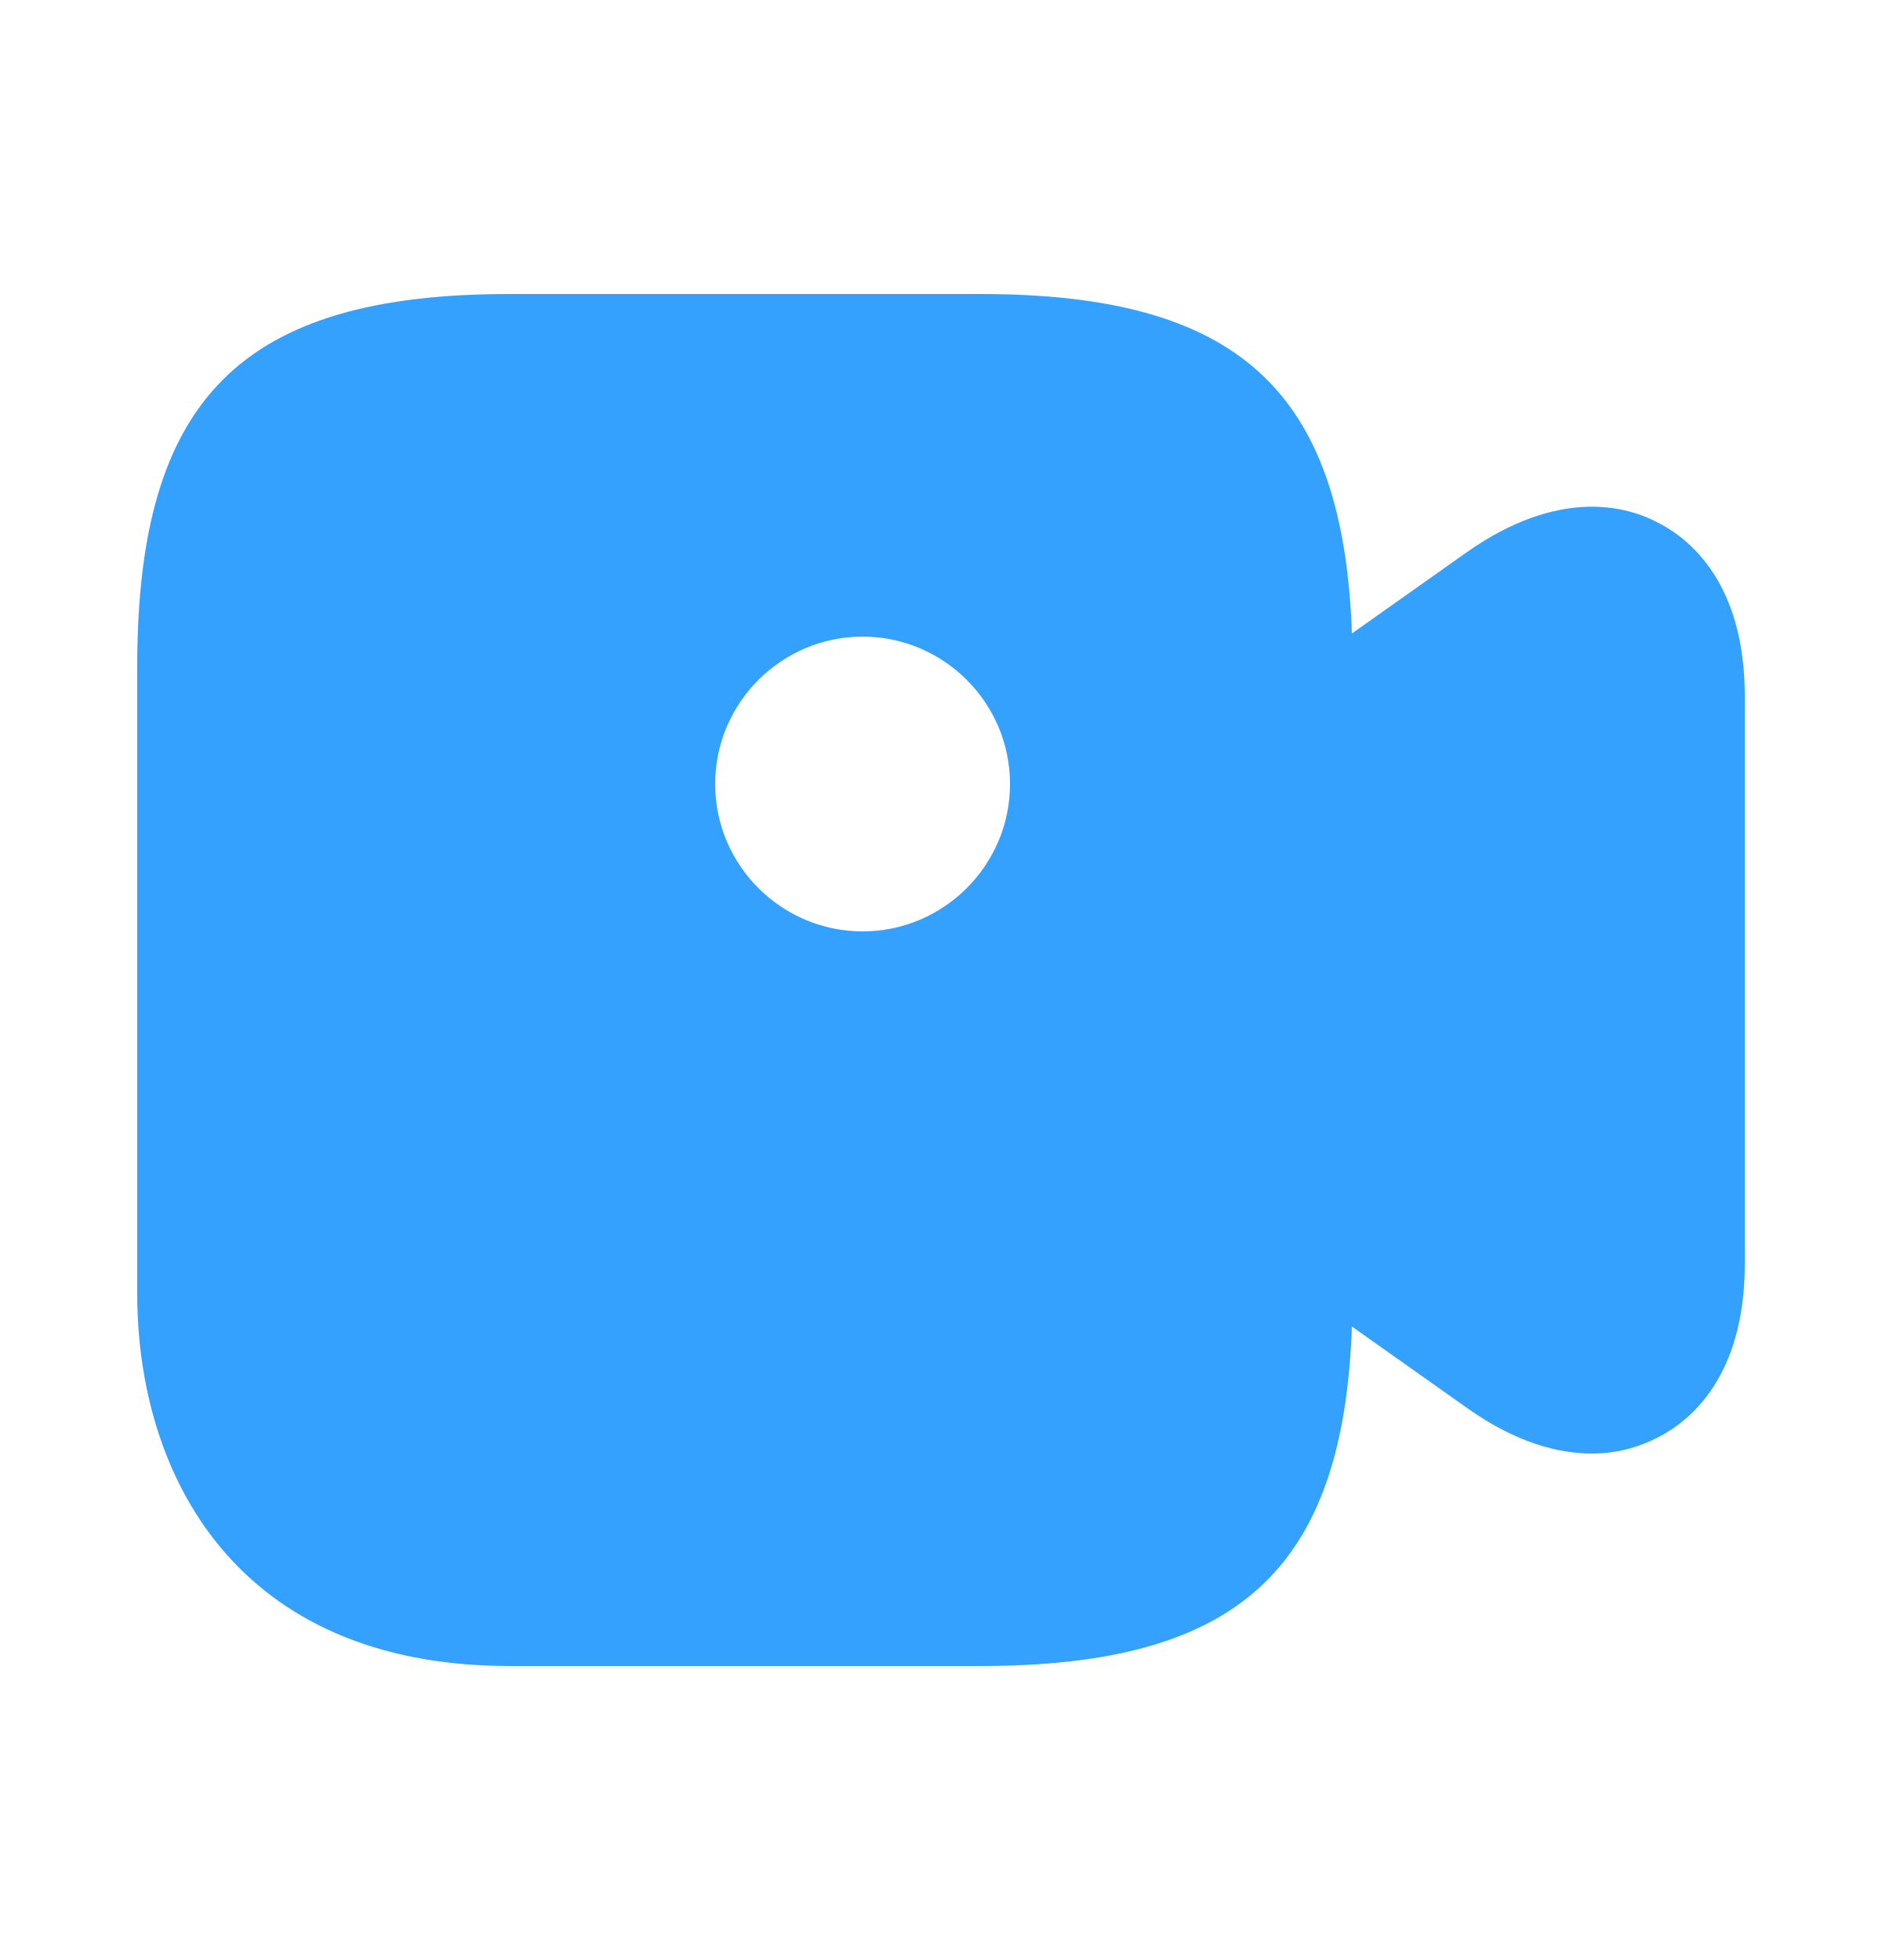
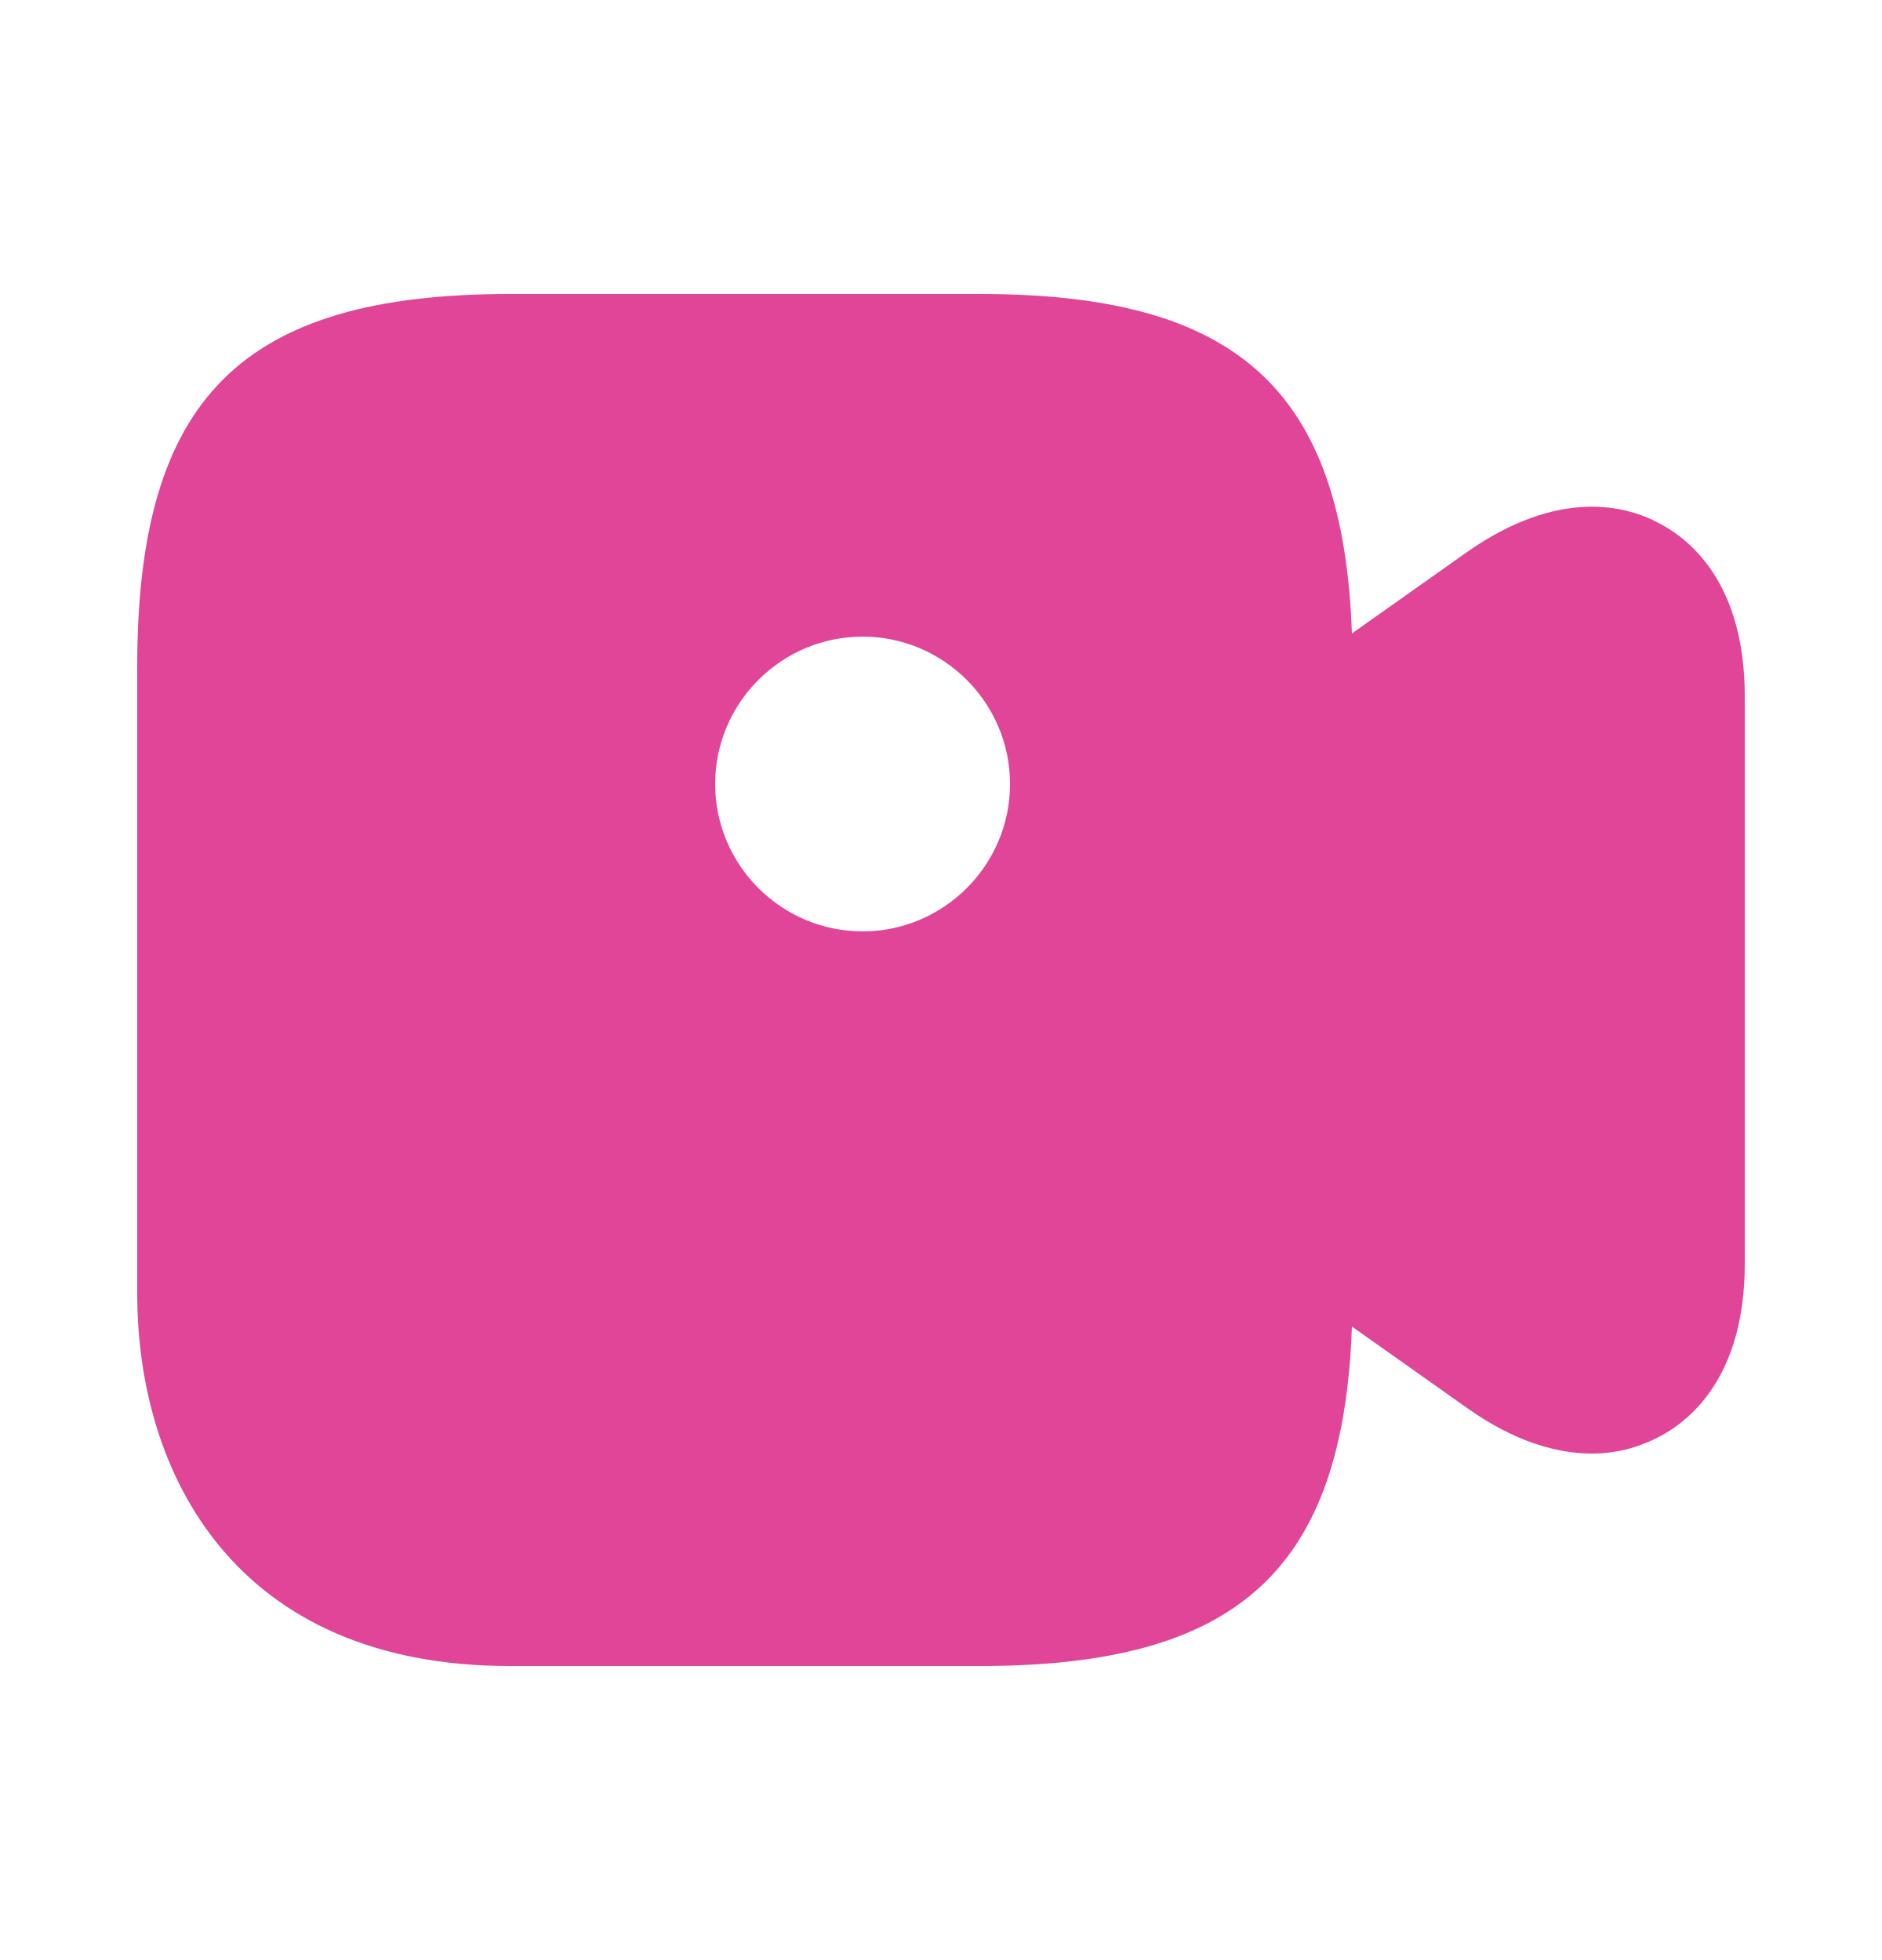
<svg xmlns="http://www.w3.org/2000/svg" width="24" height="25" viewBox="0 0 24 25" fill="none">
-   <path d="M21.15 6.67C20.74 6.45 19.88 6.22 18.71 7.04L17.24 8.08C17.13 4.97 15.78 3.75 12.5 3.75H6.5C3.08 3.75 1.75 5.08 1.75 8.5V16.5C1.75 18.8 3 21.25 6.5 21.25H12.5C15.78 21.25 17.13 20.03 17.24 16.92L18.71 17.96C19.33 18.4 19.87 18.54 20.3 18.54C20.67 18.54 20.96 18.43 21.15 18.33C21.56 18.12 22.25 17.55 22.25 16.12V8.88C22.25 7.45 21.56 6.88 21.15 6.67ZM11 11.88C9.97 11.88 9.12 11.04 9.12 10C9.12 8.96 9.97 8.12 11 8.12C12.03 8.12 12.88 8.96 12.88 10C12.88 11.04 12.03 11.88 11 11.88Z" fill="#34A1FF" />
+   <path d="M21.15 6.67C20.74 6.45 19.88 6.22 18.71 7.04L17.24 8.08C17.13 4.97 15.78 3.75 12.5 3.75H6.5C3.08 3.75 1.75 5.08 1.75 8.5V16.5C1.75 18.8 3 21.25 6.5 21.25H12.5C15.78 21.25 17.13 20.03 17.24 16.92L18.71 17.96C19.33 18.4 19.87 18.54 20.3 18.54C20.67 18.54 20.96 18.43 21.15 18.33C21.56 18.12 22.25 17.55 22.25 16.12V8.88C22.25 7.45 21.56 6.88 21.15 6.67ZM11 11.88C9.97 11.88 9.12 11.04 9.12 10C9.12 8.96 9.97 8.12 11 8.12C12.03 8.12 12.88 8.96 12.88 10C12.88 11.04 12.03 11.88 11 11.88Z" fill="#E14597" />
</svg>
